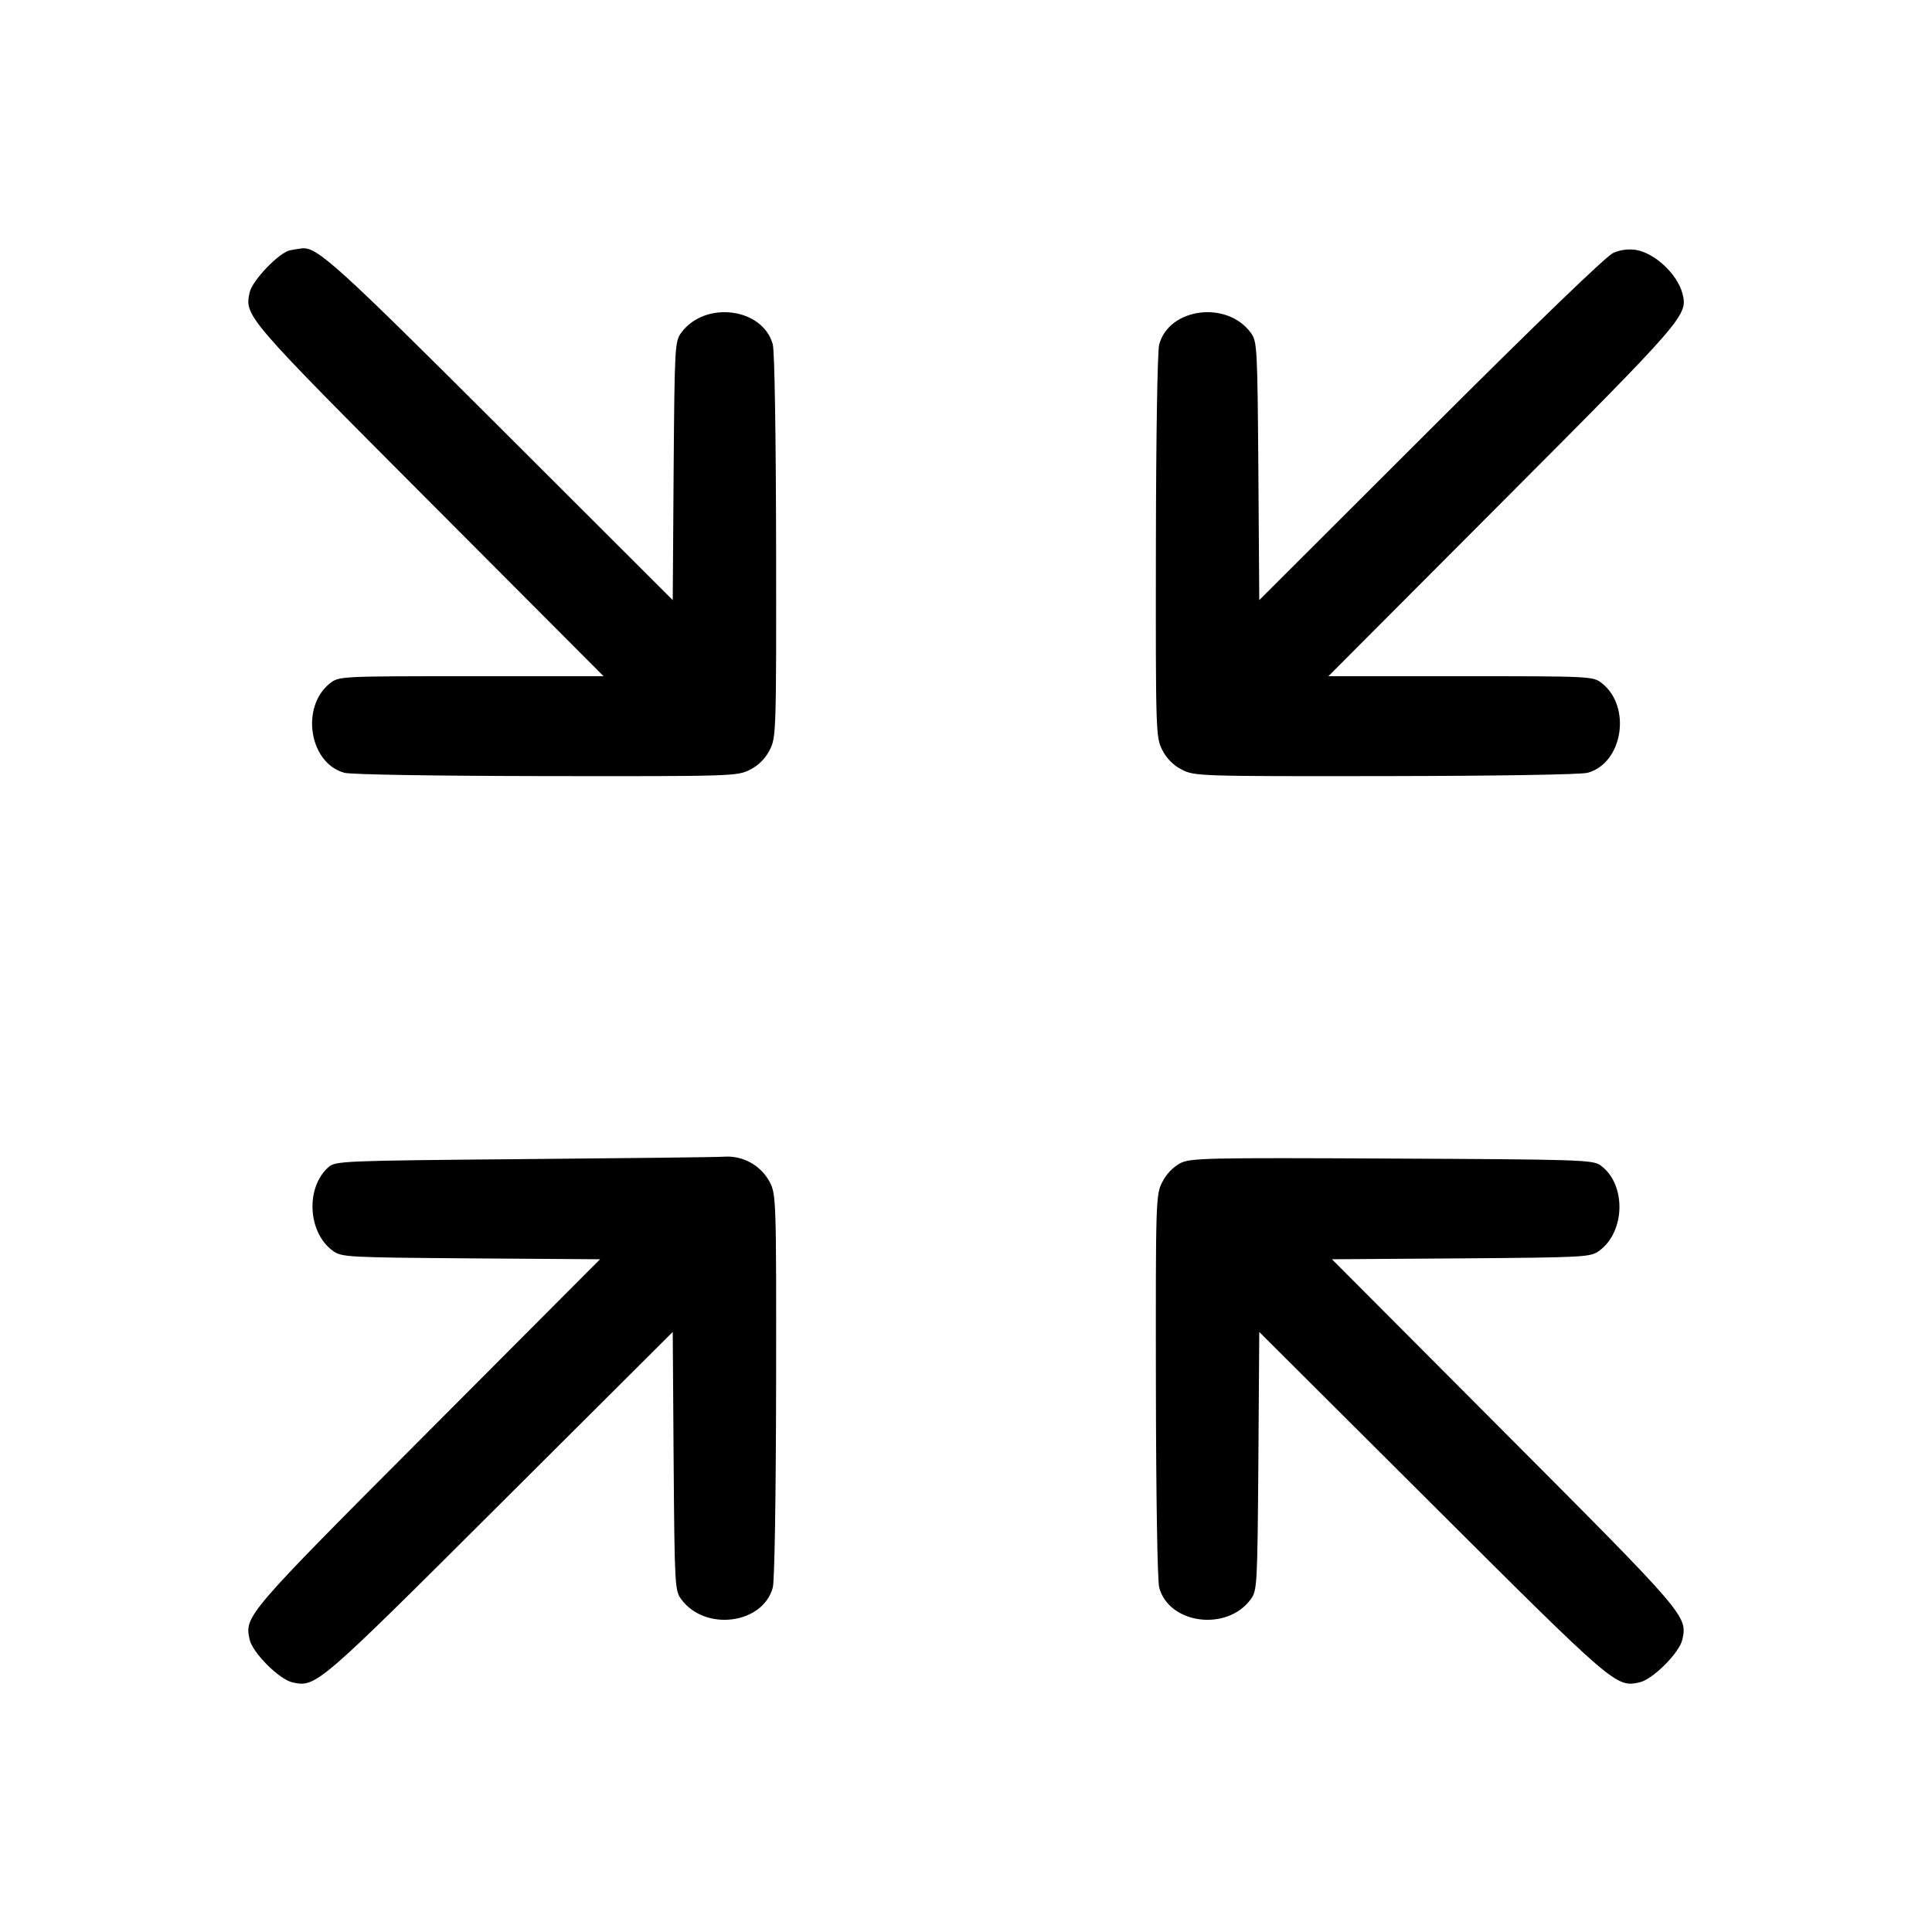
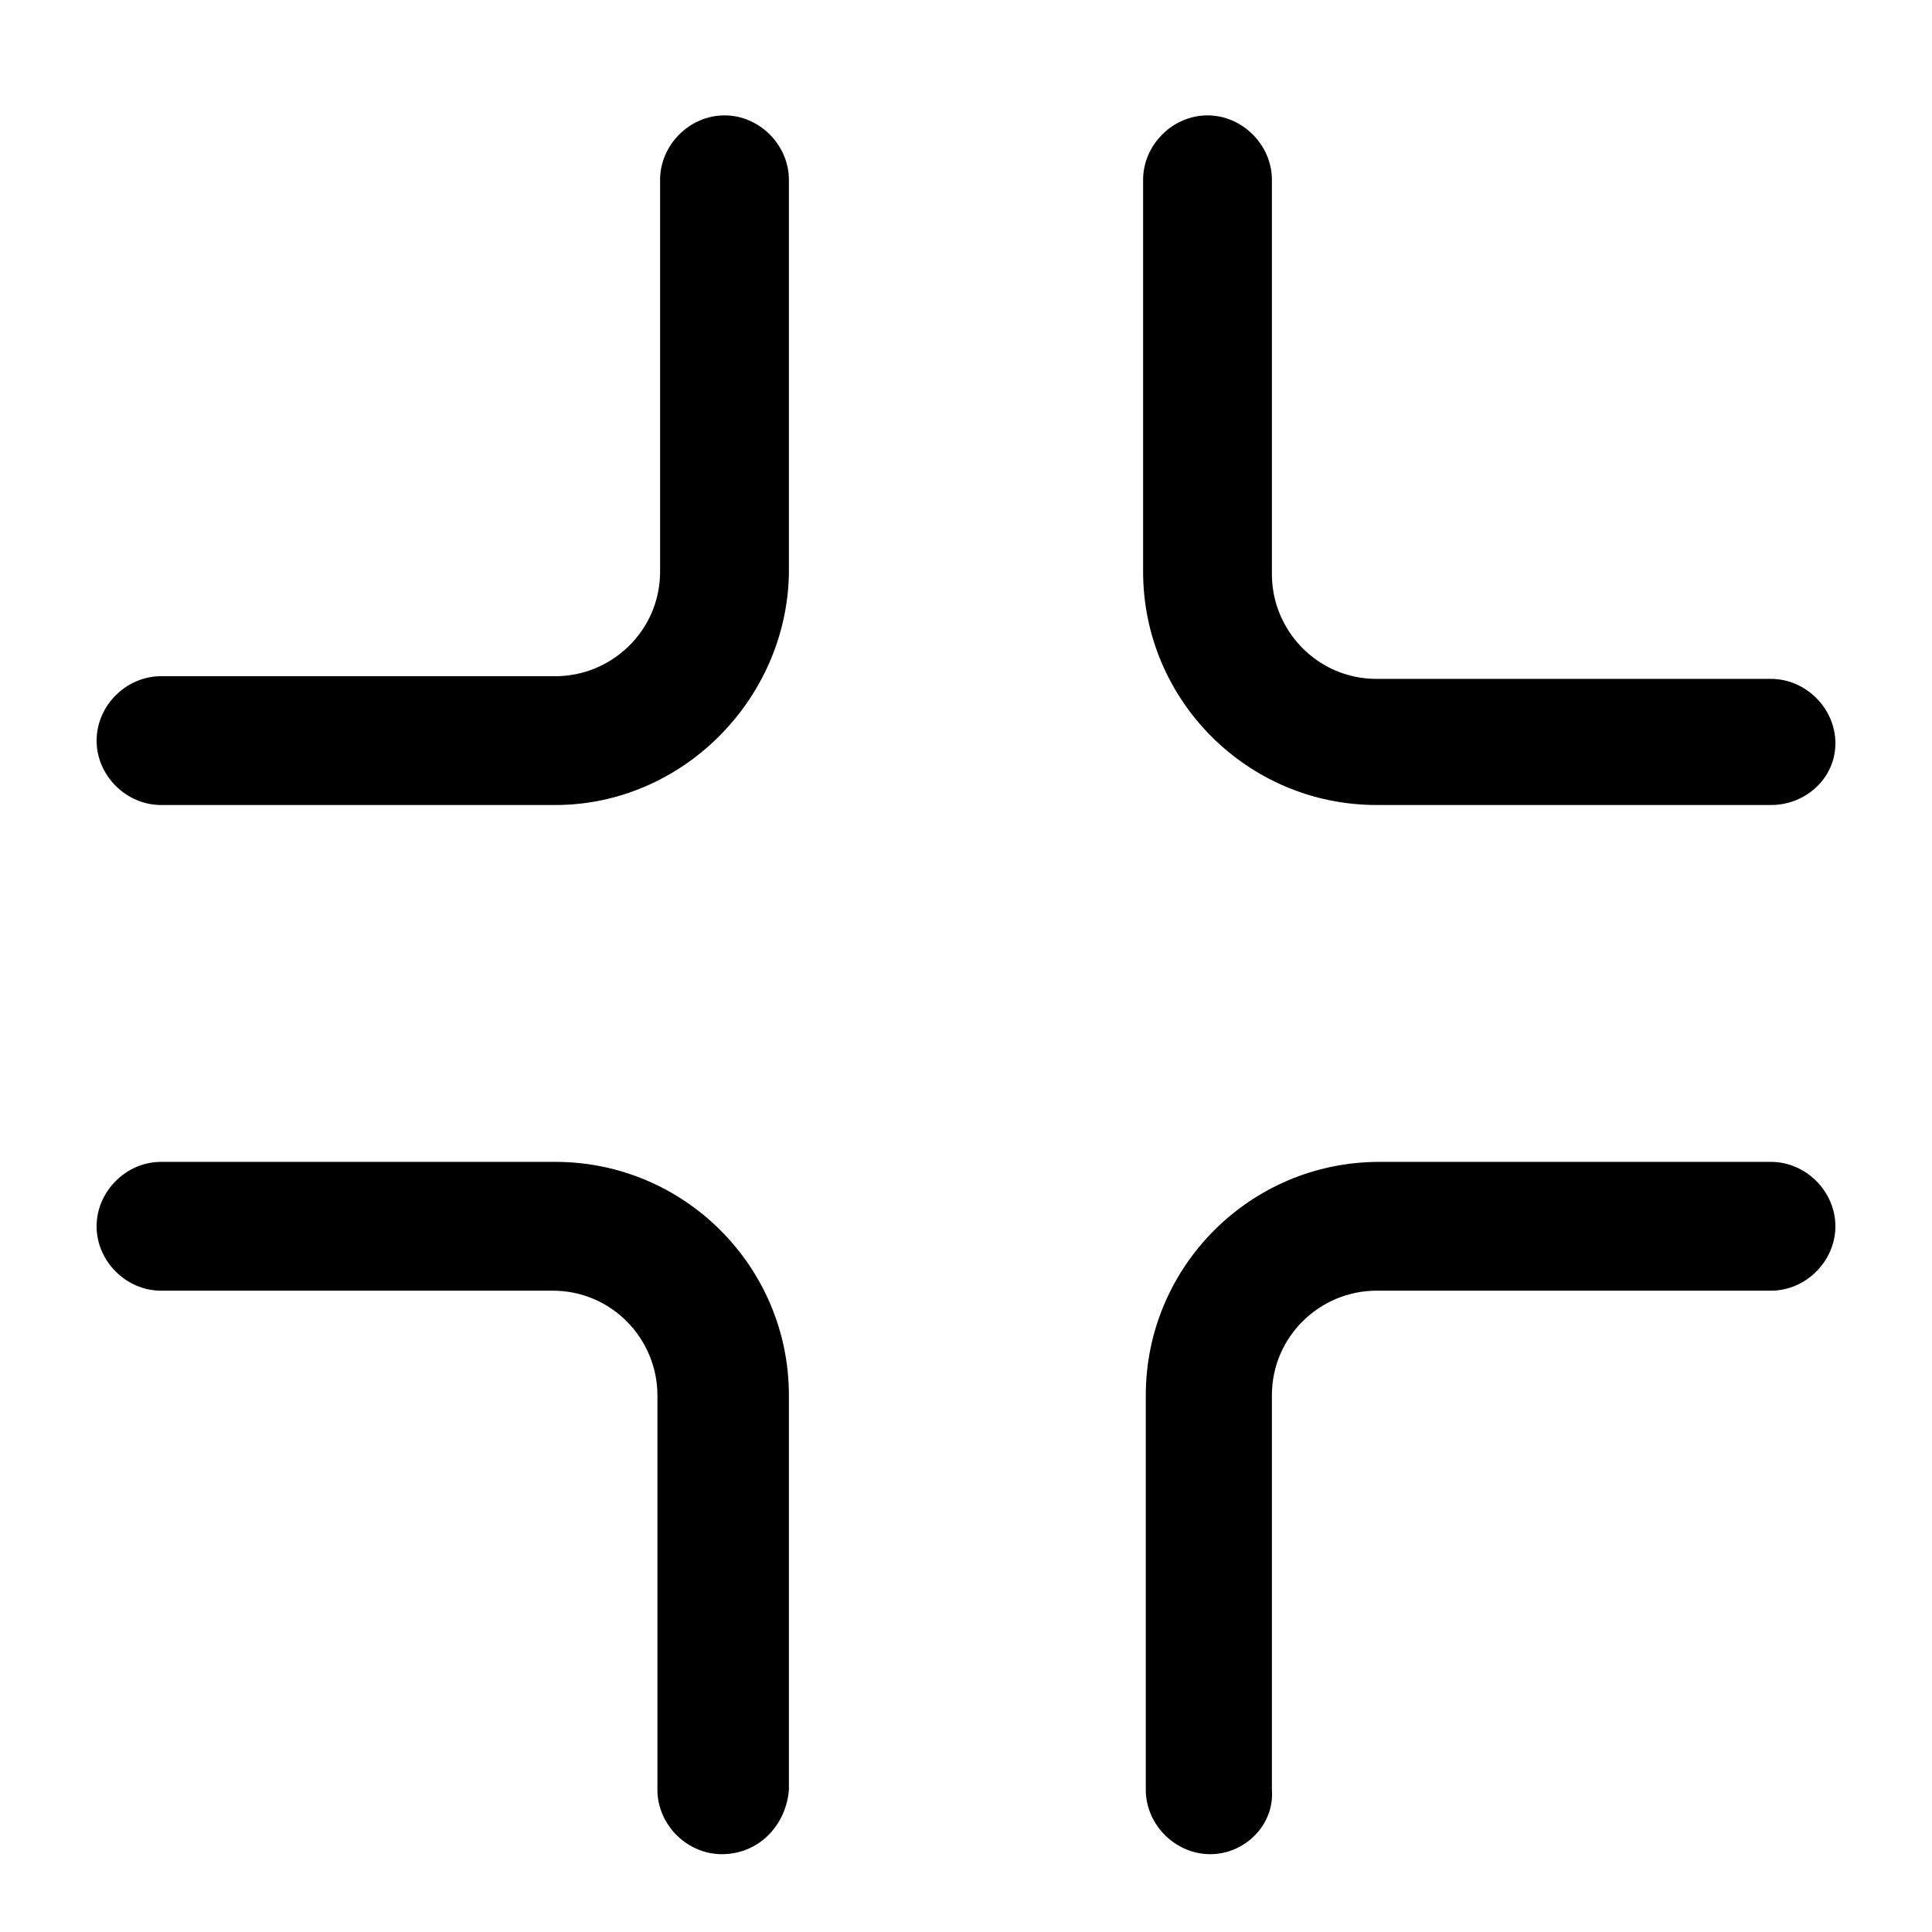
- <svg xmlns="http://www.w3.org/2000/svg" viewBox="0 0 24 24">
-   <path d="M3.605 3.109c-.137.026-.47.373-.504.524-.064.292-.052.306 2.233 2.597L7.498 8.4H5.854c-1.625 0-1.644.001-1.753.087-.372.292-.26.995.178 1.113.084.022 1.12.039 2.51.041 2.313.003 2.371.001 2.529-.08a.55.55 0 0 0 .243-.243c.081-.158.083-.216.08-2.529-.002-1.39-.019-2.426-.041-2.51-.123-.456-.842-.548-1.137-.146-.08.109-.083.167-.095 1.717l-.011 1.605-2.129-2.126C4.183 3.287 3.939 3.066 3.751 3.085a2.383 2.383 0 0 0-.146.024m16.435.033c-.086.038-.954.875-2.268 2.187l-2.129 2.126-.011-1.605c-.012-1.55-.015-1.608-.095-1.717-.295-.402-1.014-.31-1.137.146-.022.084-.039 1.12-.041 2.51-.003 2.313-.001 2.371.08 2.529a.55.55 0 0 0 .243.243c.158.081.216.083 2.529.08 1.39-.002 2.426-.019 2.51-.041.438-.118.55-.821.178-1.113-.109-.086-.128-.087-1.753-.087h-1.644l2.164-2.17c2.265-2.271 2.302-2.314 2.235-2.58-.061-.242-.343-.507-.581-.546a.516.516 0 0 0-.28.038M6.494 14.399c-2.254.02-2.328.023-2.415.101-.285.254-.256.809.054 1.037.109.08.167.083 1.717.095l1.604.011-2.142 2.149c-2.261 2.267-2.275 2.283-2.211 2.575.037.165.367.495.532.532.292.064.308.05 2.575-2.211l2.149-2.142.011 1.604c.012 1.55.015 1.608.095 1.717.295.402 1.014.31 1.137-.146.022-.084.039-1.12.041-2.51.003-2.313.001-2.371-.08-2.529a.597.597 0 0 0-.569-.313c-.095.006-1.219.019-2.498.03m8.165.052a.556.556 0 0 0-.22.232c-.081.157-.083.216-.08 2.528.002 1.39.019 2.426.041 2.51.123.456.842.548 1.137.146.08-.109.083-.167.095-1.717l.011-1.604 2.149 2.142c2.267 2.261 2.283 2.275 2.575 2.211.165-.037.495-.367.532-.532.064-.292.05-.308-2.211-2.575l-2.142-2.149 1.604-.011c1.55-.012 1.608-.015 1.717-.095.328-.24.335-.833.013-1.062-.093-.067-.278-.072-2.592-.083-2.318-.011-2.501-.007-2.629.059" />
+ <svg xmlns="http://www.w3.org/2000/svg" viewBox="0 0 72 72">
+   <path d="M66 30H51.3c-4.8 0-8.7-3.9-8.7-8.7V6.7c0-1.3 1.1-2.4 2.4-2.4 1.3 0 2.4 1.1 2.4 2.4V21.4c0 2.1 1.7 3.9 3.9 3.9H66c1.3 0 2.4 1.1 2.4 2.4 0 1.3-1.1 2.3-2.4 2.3ZM20.7 30H6c-1.3 0-2.4-1.1-2.4-2.4 0-1.3 1.1-2.4 2.4-2.4H20.7c2.1 0 3.9-1.7 3.9-3.9V6.7c0-1.3 1.1-2.4 2.4-2.4 1.3 0 2.4 1.1 2.4 2.4V21.4c-.1 4.7-4 8.6-8.7 8.6ZM26.9 69.1c-1.3 0-2.4-1.1-2.4-2.4V52c0-2.1-1.7-3.9-3.9-3.9H6c-1.3 0-2.4-1.1-2.4-2.4 0-1.3 1.1-2.4 2.4-2.4H20.7c4.8 0 8.7 3.9 8.7 8.7v14.7c-.1 1.3-1.1 2.4-2.5 2.4ZM45.1 69.1c-1.3 0-2.4-1.1-2.4-2.4V52c0-4.8 3.9-8.7 8.7-8.7H66c1.3 0 2.4 1.1 2.4 2.4 0 1.3-1.1 2.4-2.4 2.4H51.3c-2.1 0-3.9 1.7-3.9 3.9v14.7c.1 1.3-1 2.4-2.3 2.4Z" />
</svg>
